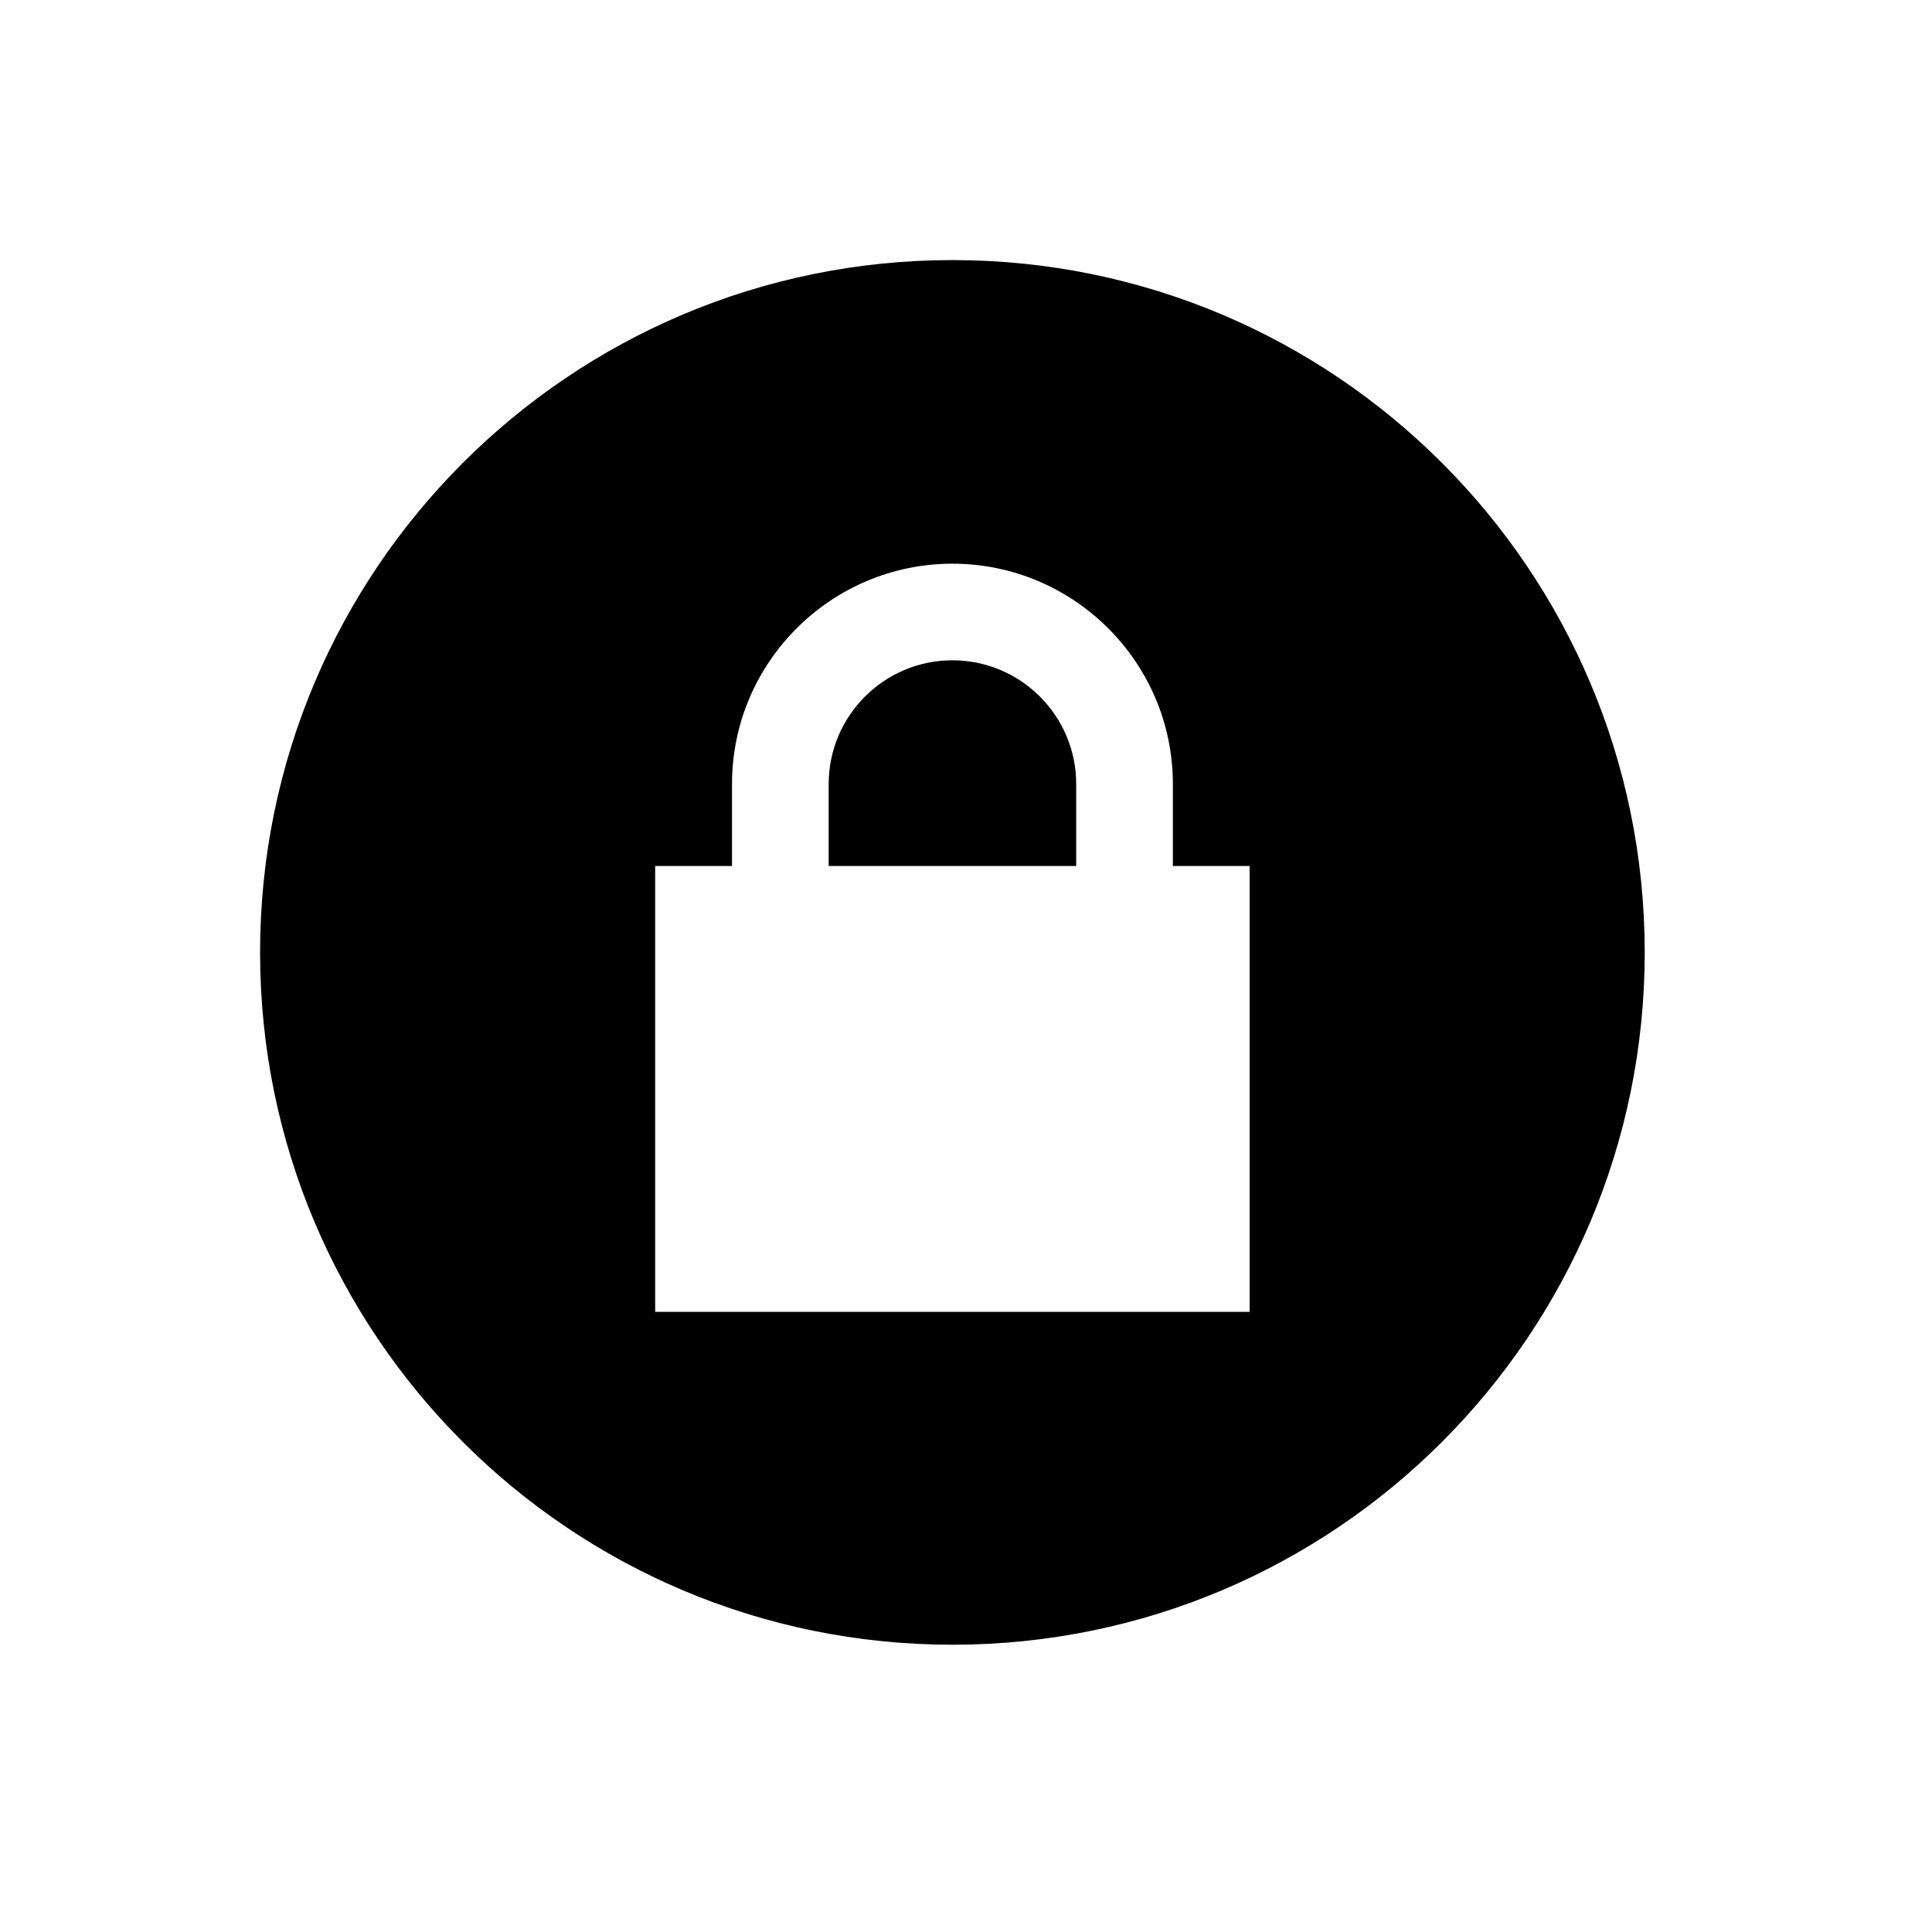
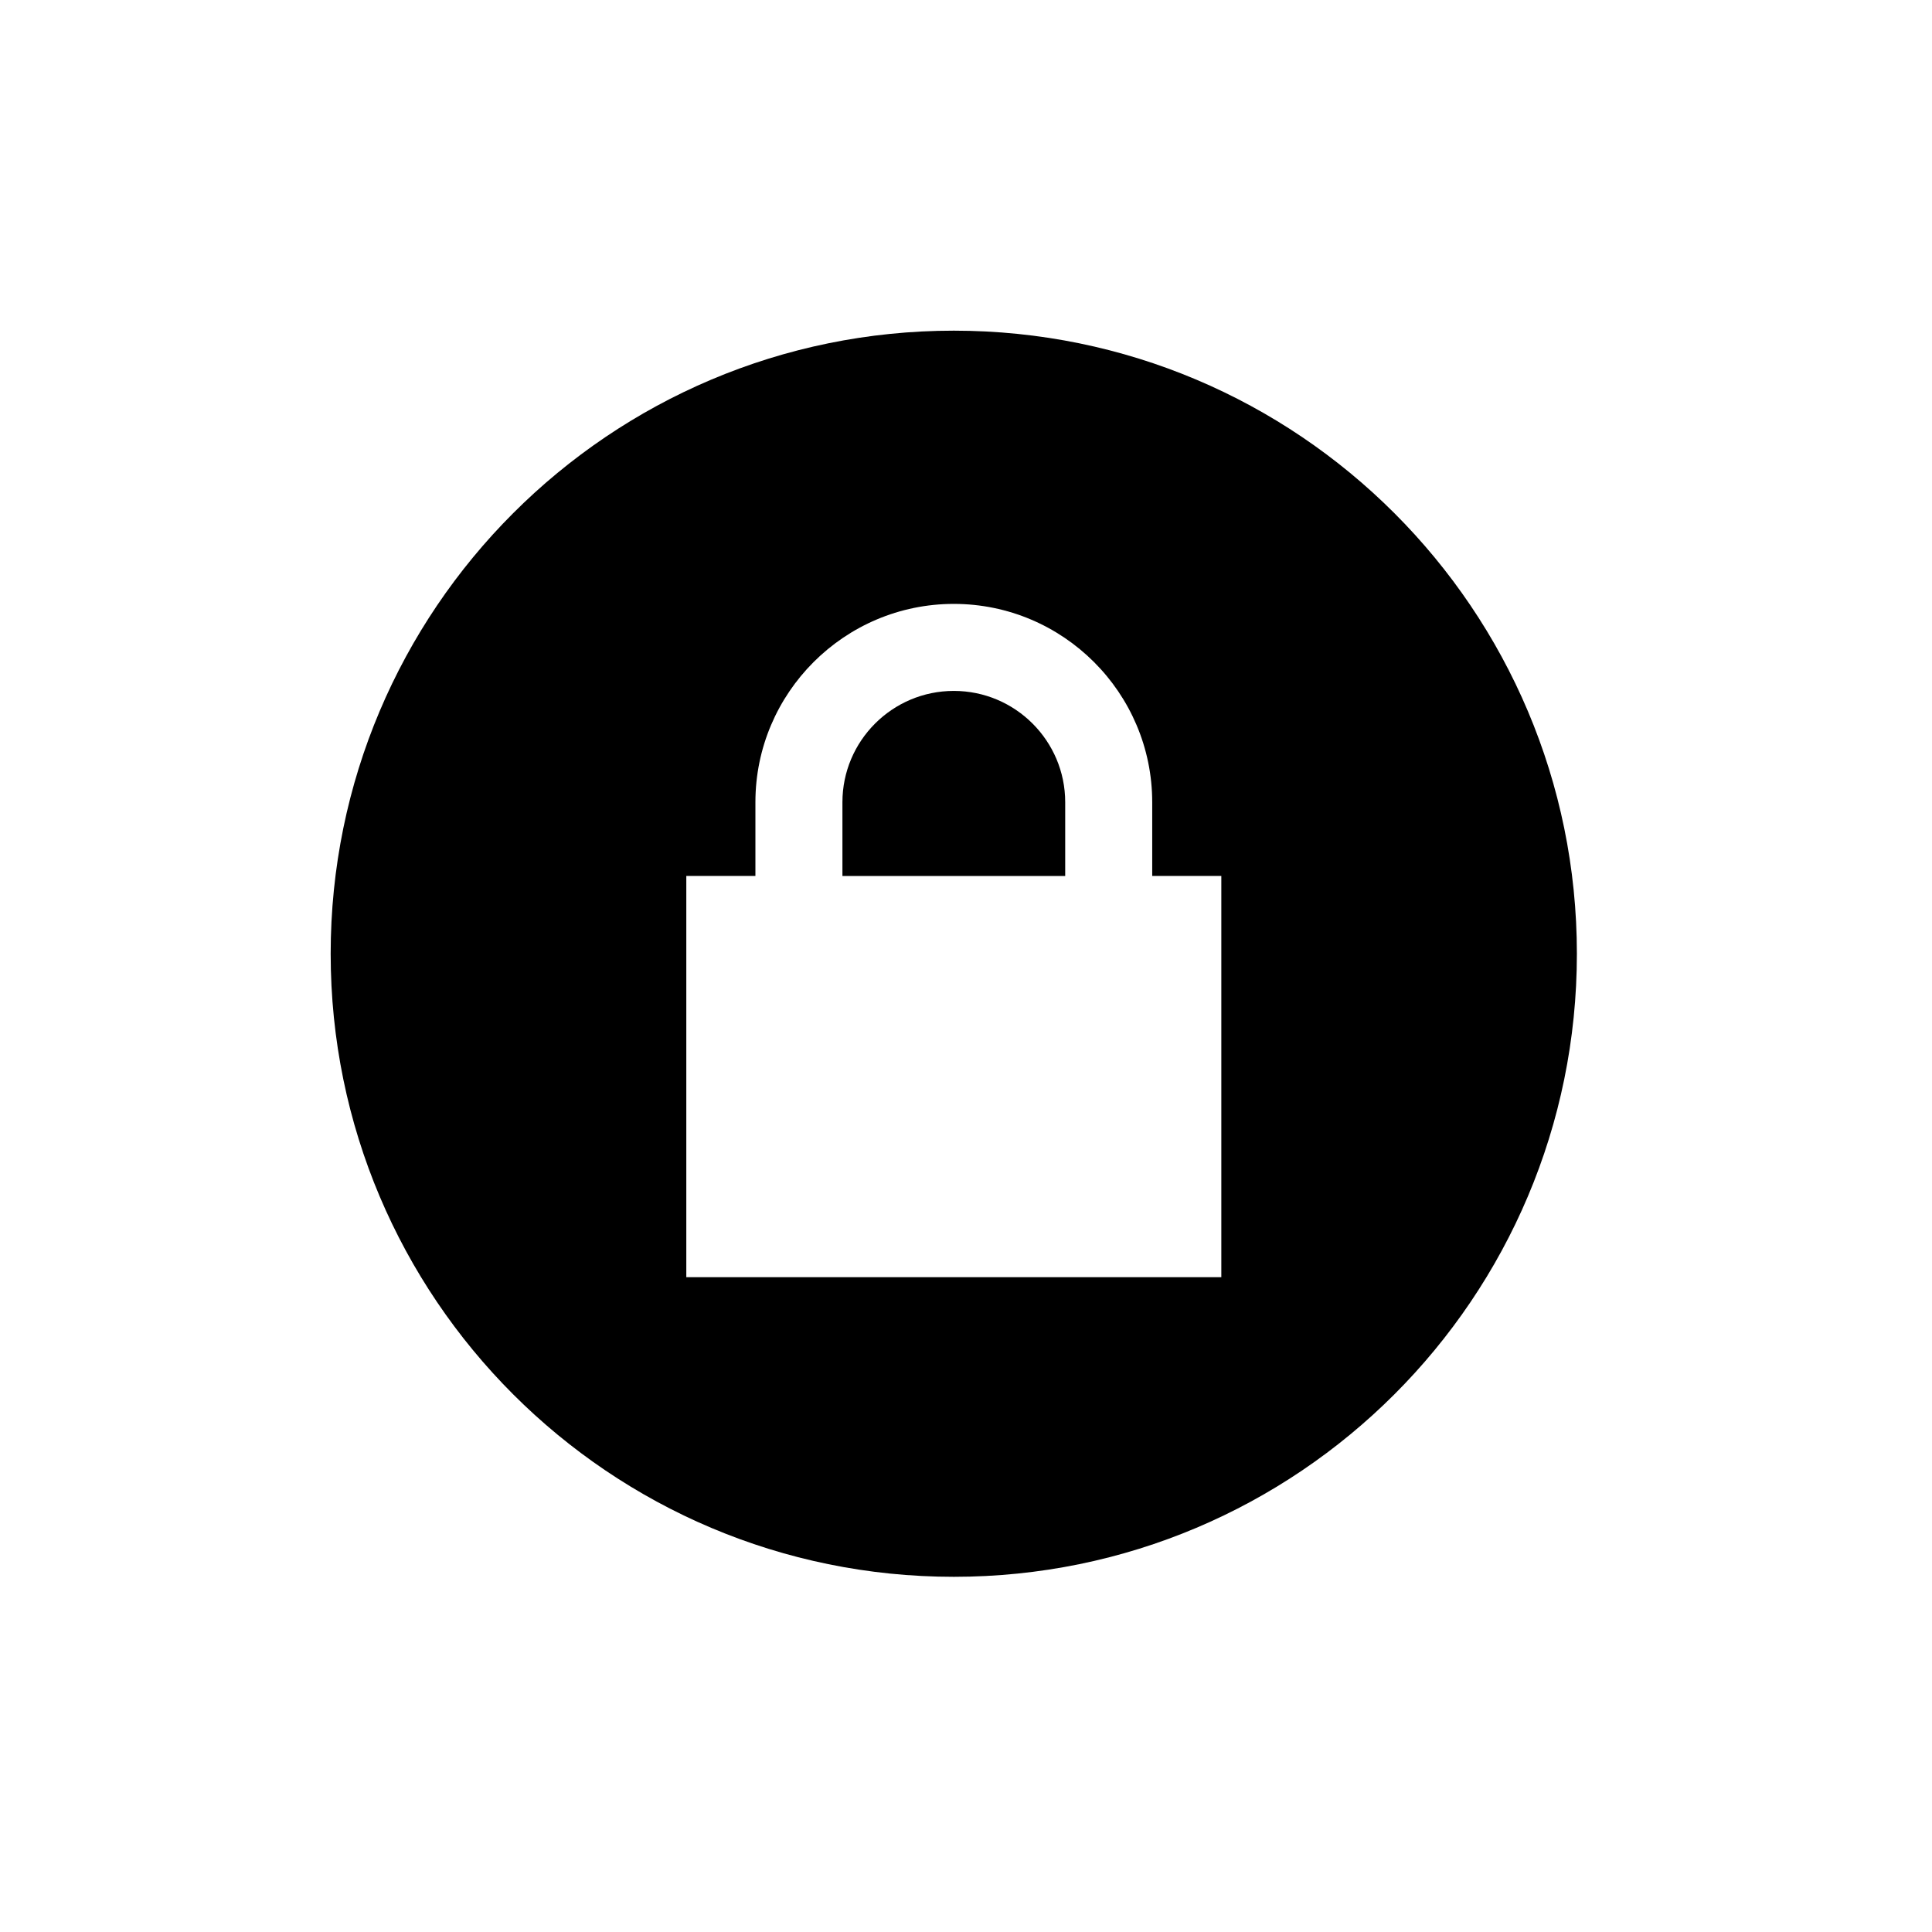
<svg xmlns="http://www.w3.org/2000/svg" width="26px" height="26px" viewBox="0 0 26 26" version="1.1">
  <defs />
-   <g id="Icons" stroke="none" stroke-width="1" fill="none" fill-rule="evenodd">
+   <g id="All" stroke="none" stroke-width="1" fill="none" fill-rule="evenodd">
    <g id="lock" fill="#000000">
-       <path d="M12.817,8.886 C11.899,8.886 11.152,9.633 11.152,10.551 L11.152,11.654 L14.483,11.654 L14.483,10.551 C14.483,9.633 13.736,8.886 12.817,8.886" id="Fill-1" />
-       <path d="M16.817,17.654 L8.817,17.654 L8.817,11.654 L9.851,11.654 L9.851,10.551 C9.851,8.917 11.182,7.586 12.817,7.586 C14.453,7.586 15.784,8.917 15.784,10.551 L15.784,11.654 L16.817,11.654 L16.817,17.654 Z M12.817,3.5 C7.671,3.5 3.5,7.672 3.5,12.817 C3.5,17.963 7.671,22.134 12.817,22.134 C17.963,22.134 22.134,17.963 22.134,12.817 C22.134,7.672 17.963,3.5 12.817,3.5 L12.817,3.5 Z" id="Fill-3" />
+       <g id="Group" transform="translate(4, 4)">
+         <path d="M8.836,5.298 C8.009,5.298 7.337,5.97 7.337,6.796 L7.337,7.789 L10.335,7.789 L10.335,6.796 C10.335,5.97 9.663,5.298 8.836,5.298" id="Fill-1" />
+         <path d="M12.436,13.188 L5.236,13.188 L5.236,7.788 L6.166,7.788 L6.166,6.796 C6.166,5.325 7.364,4.127 8.836,4.127 C10.308,4.127 11.506,5.325 11.506,6.796 L11.506,7.788 L12.436,7.788 L12.436,13.188 Z M8.836,0.45 C4.204,0.45 0.45,4.205 0.45,8.835 C0.45,13.467 4.204,17.22 8.836,17.22 C13.467,17.22 17.221,13.467 17.221,8.835 C17.221,4.205 13.467,0.45 8.836,0.45 L8.836,0.45 Z" id="Fill-3" />
+       </g>
    </g>
  </g>
</svg>
